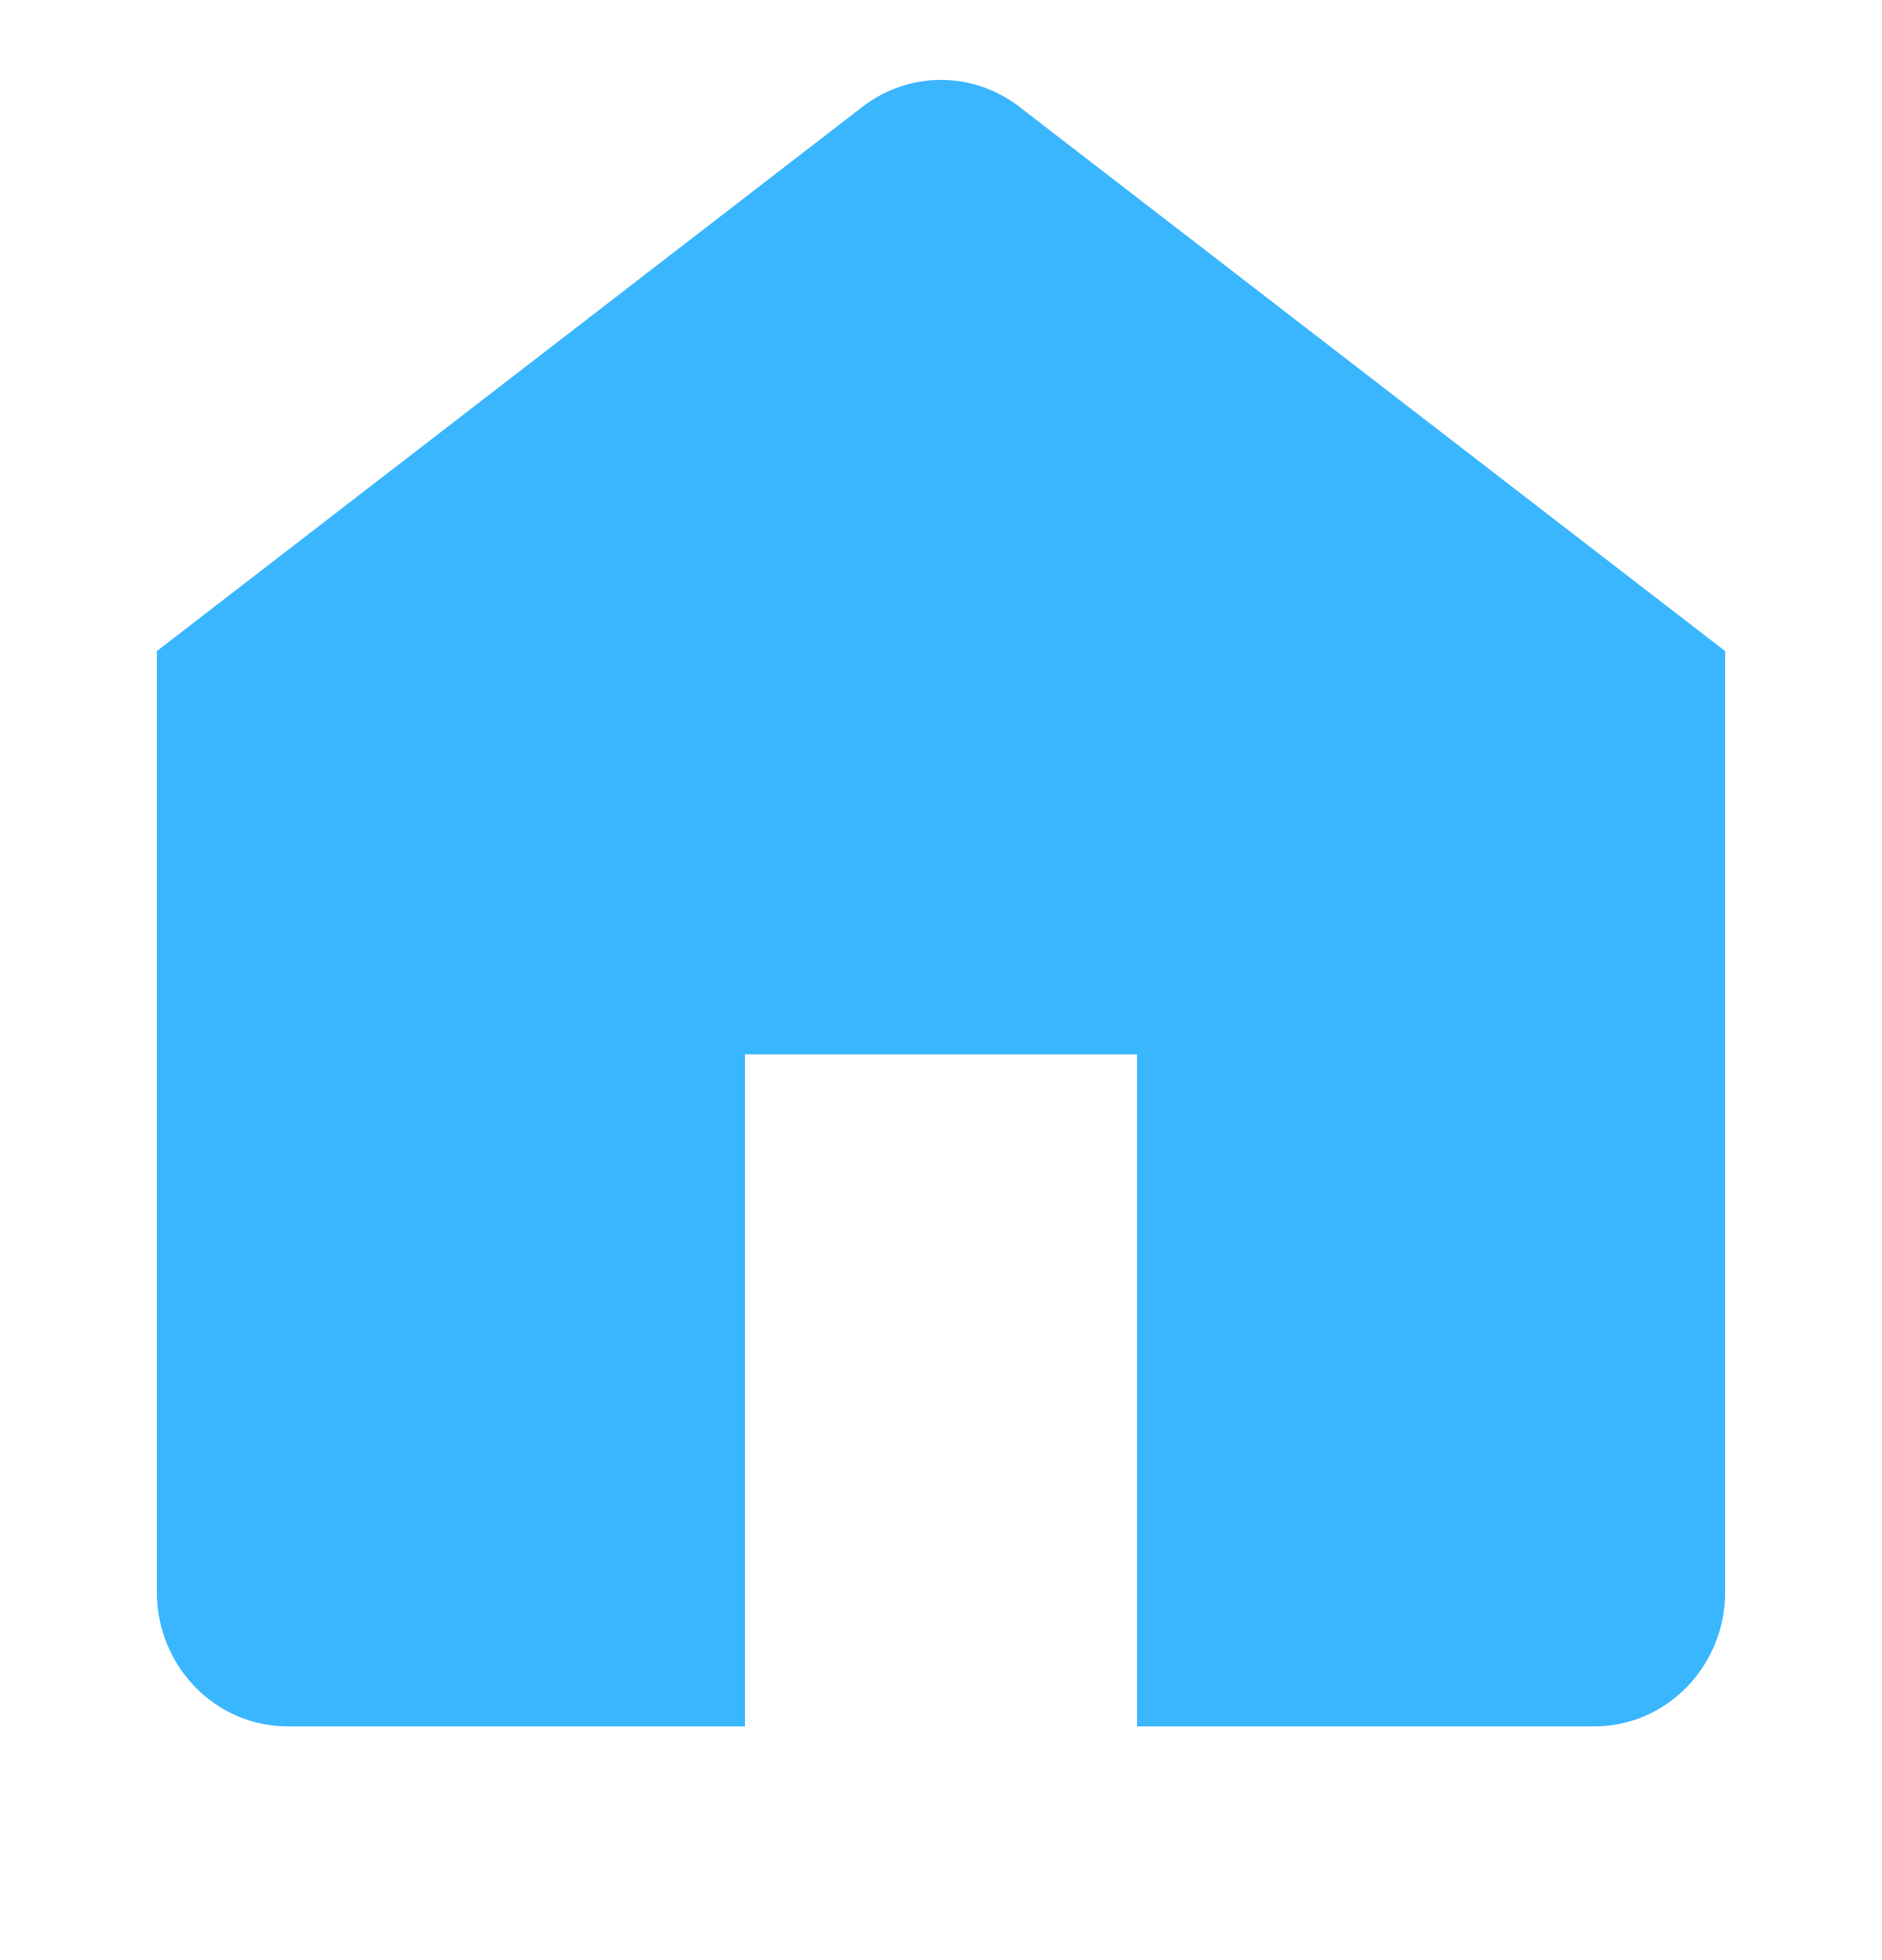
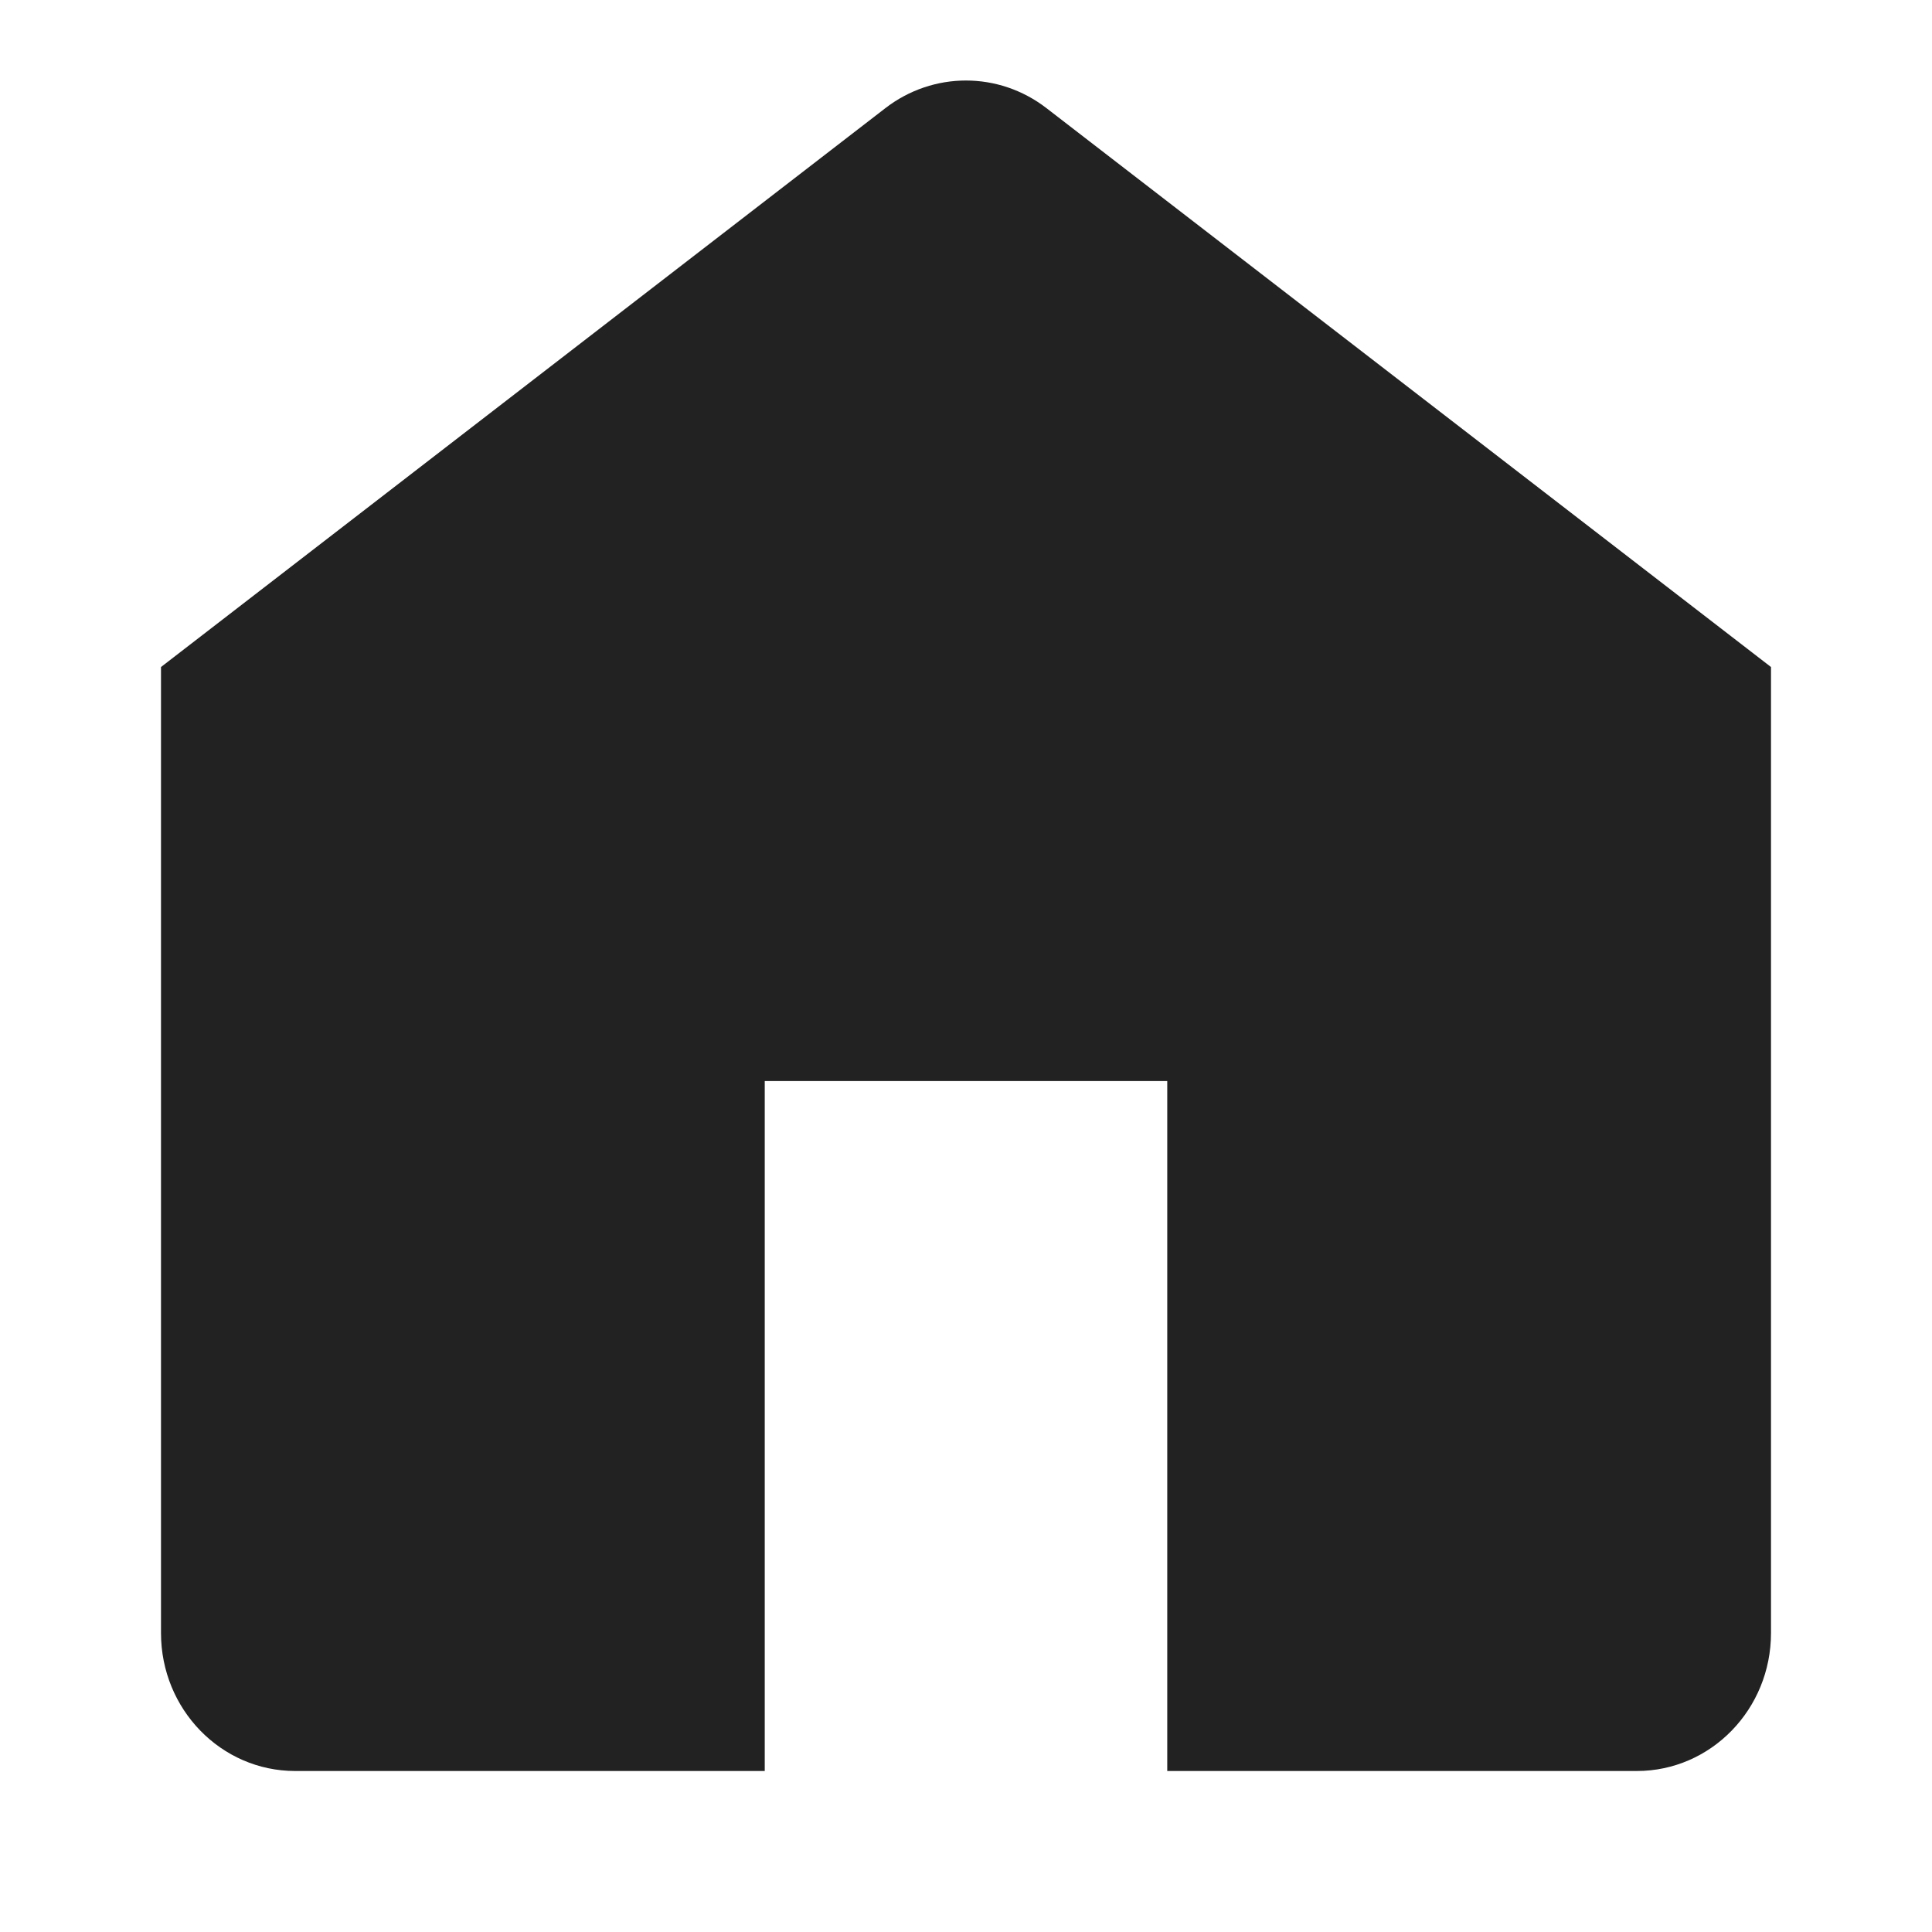
- <svg xmlns="http://www.w3.org/2000/svg" width="24" height="25" viewBox="0 0 24 25" fill="none">
-   <g id="flat_icon_24x24">
-     <path id="Subtract" d="M12.999 1.362C12.407 0.905 11.592 0.905 10.999 1.362L2 8.305V20.305C2 21.252 2.746 22.02 3.667 22.02H9.5V13.448H14.5V22.02H20.333C21.254 22.02 22 21.252 22 20.305V8.305L12.999 1.362Z" fill="#3AB6FF" />
-   </g>
+ <svg xmlns="http://www.w3.org/2000/svg" width="24" height="24" viewBox="0 0 24 24" fill="none">
+   <path d="M12.999 1.343C12.407 0.886 11.592 0.886 10.999 1.343L2 8.286V20.286C2 21.233 2.746 22 3.667 22H9.5V13.429H14.5V22H20.333C21.254 22 22 21.233 22 20.286V8.286L12.999 1.343Z" fill="#222222" />
</svg>
